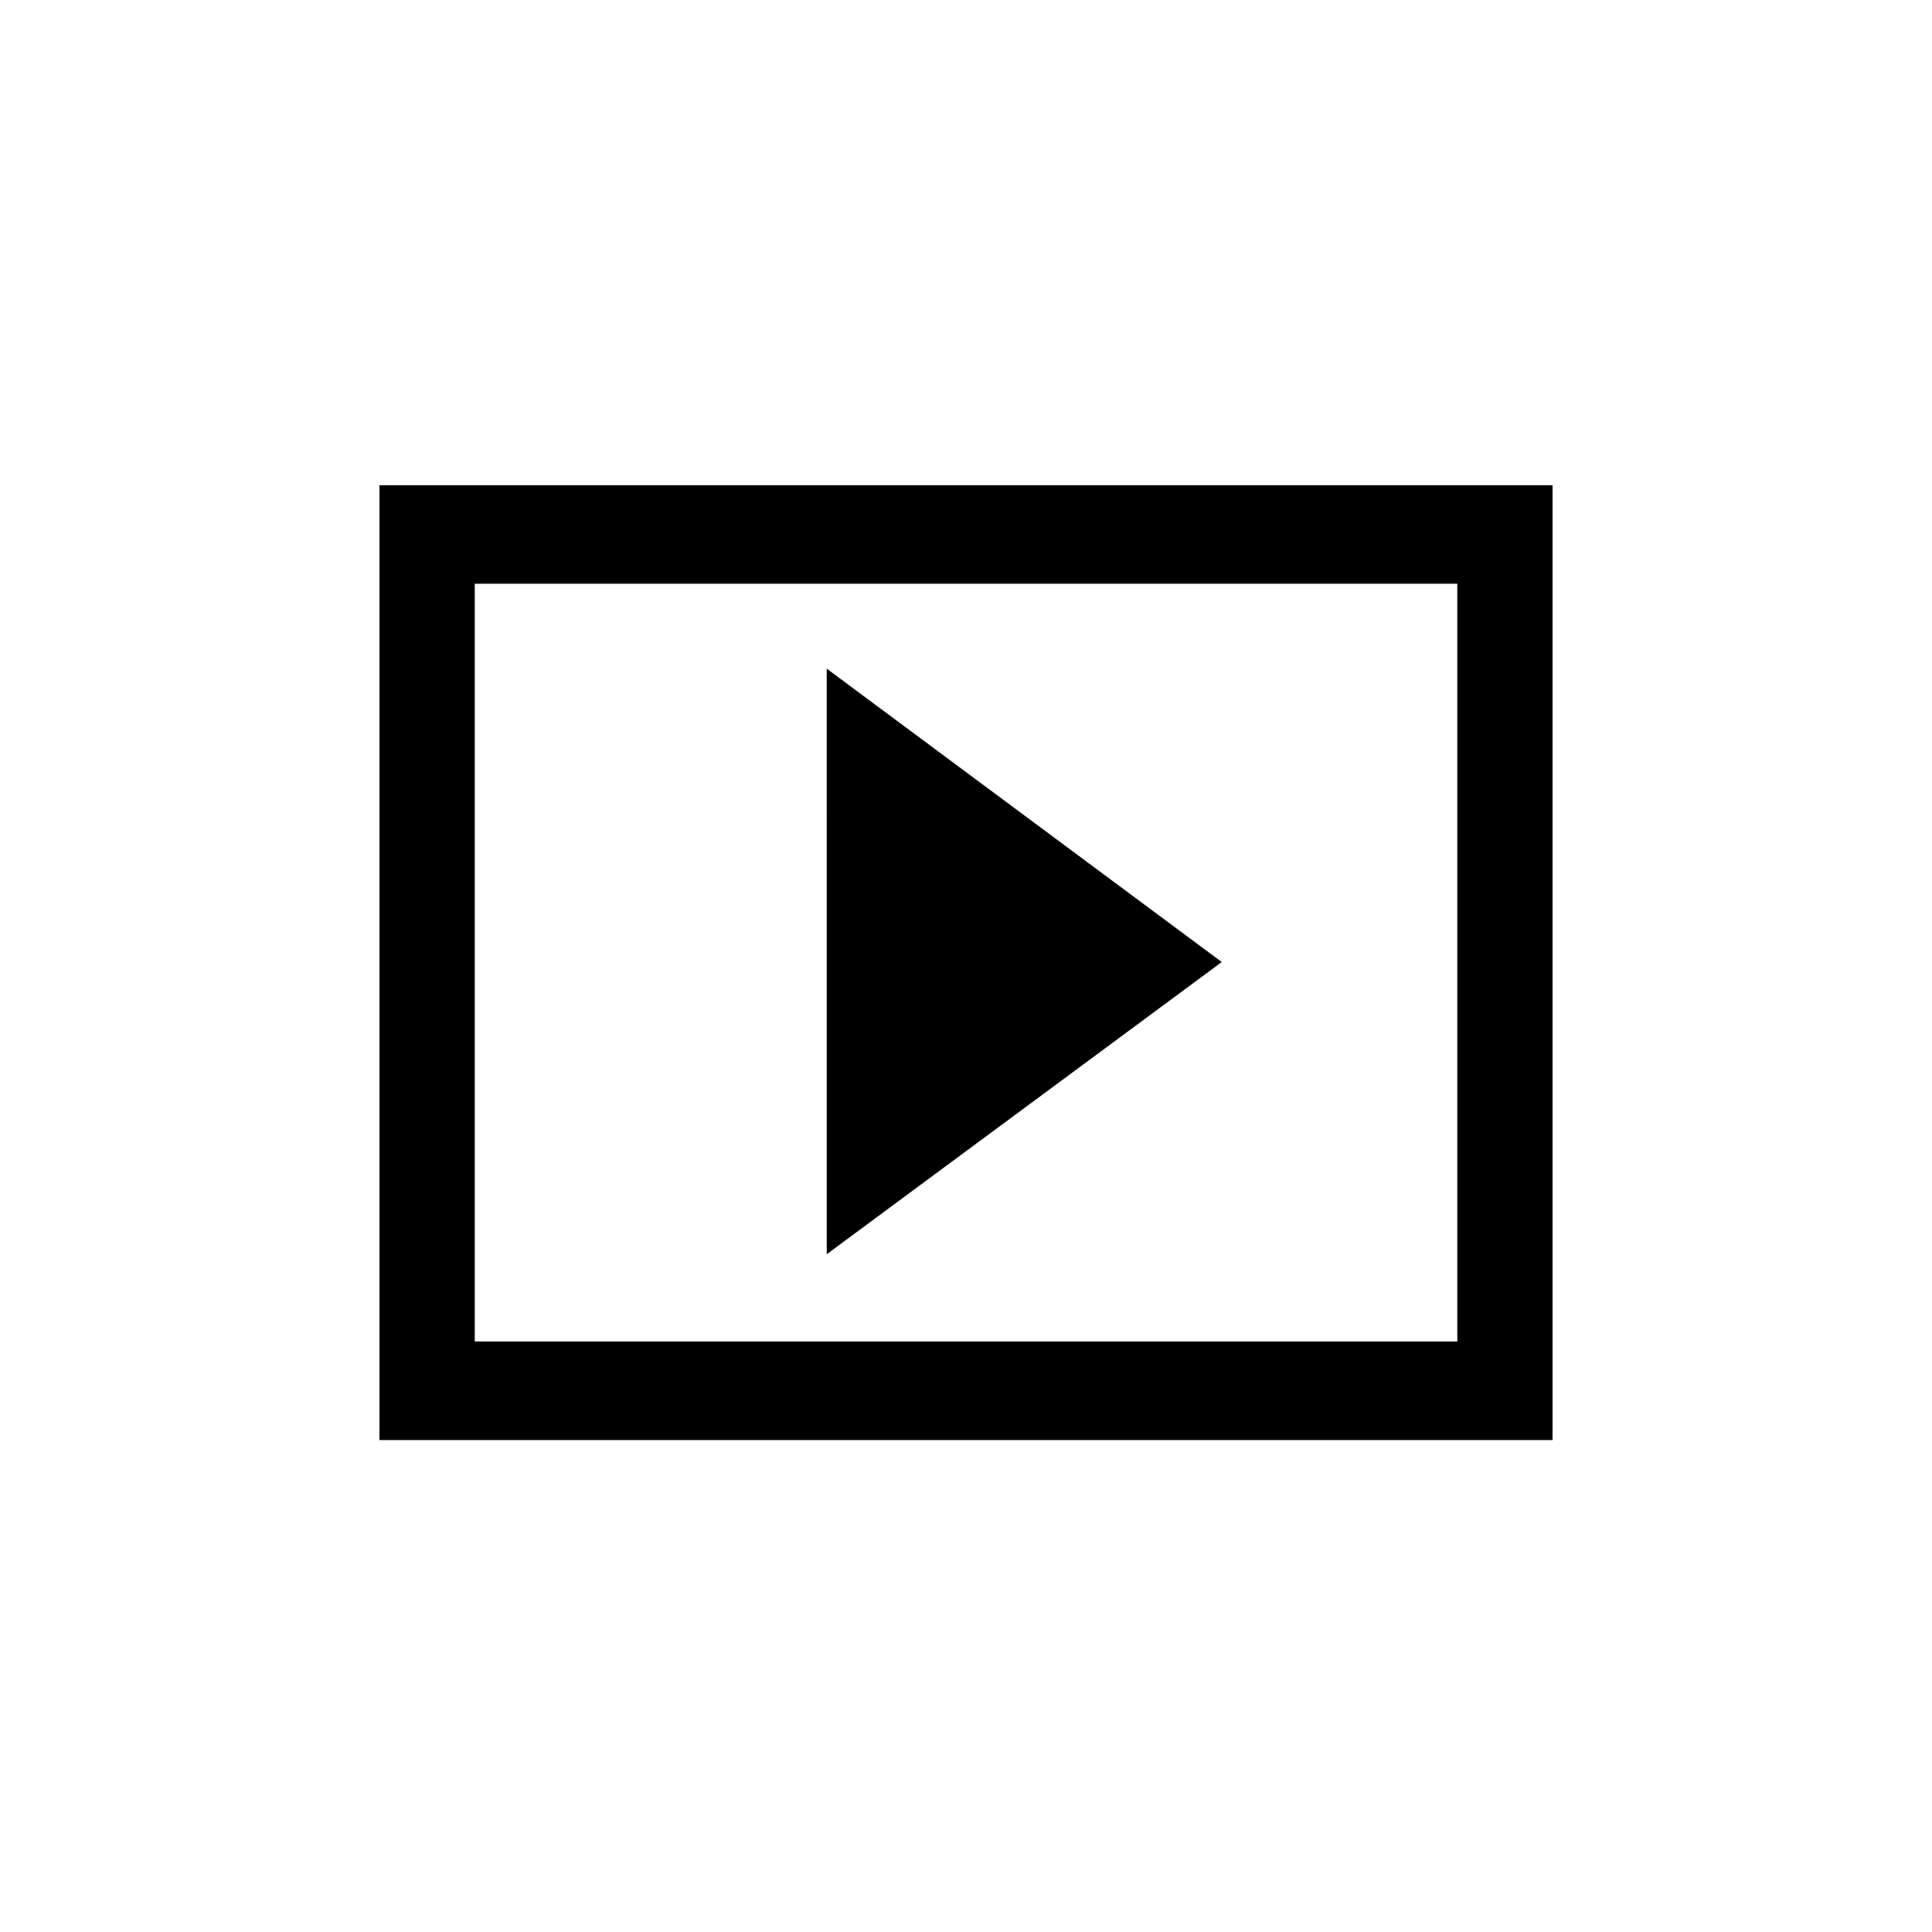
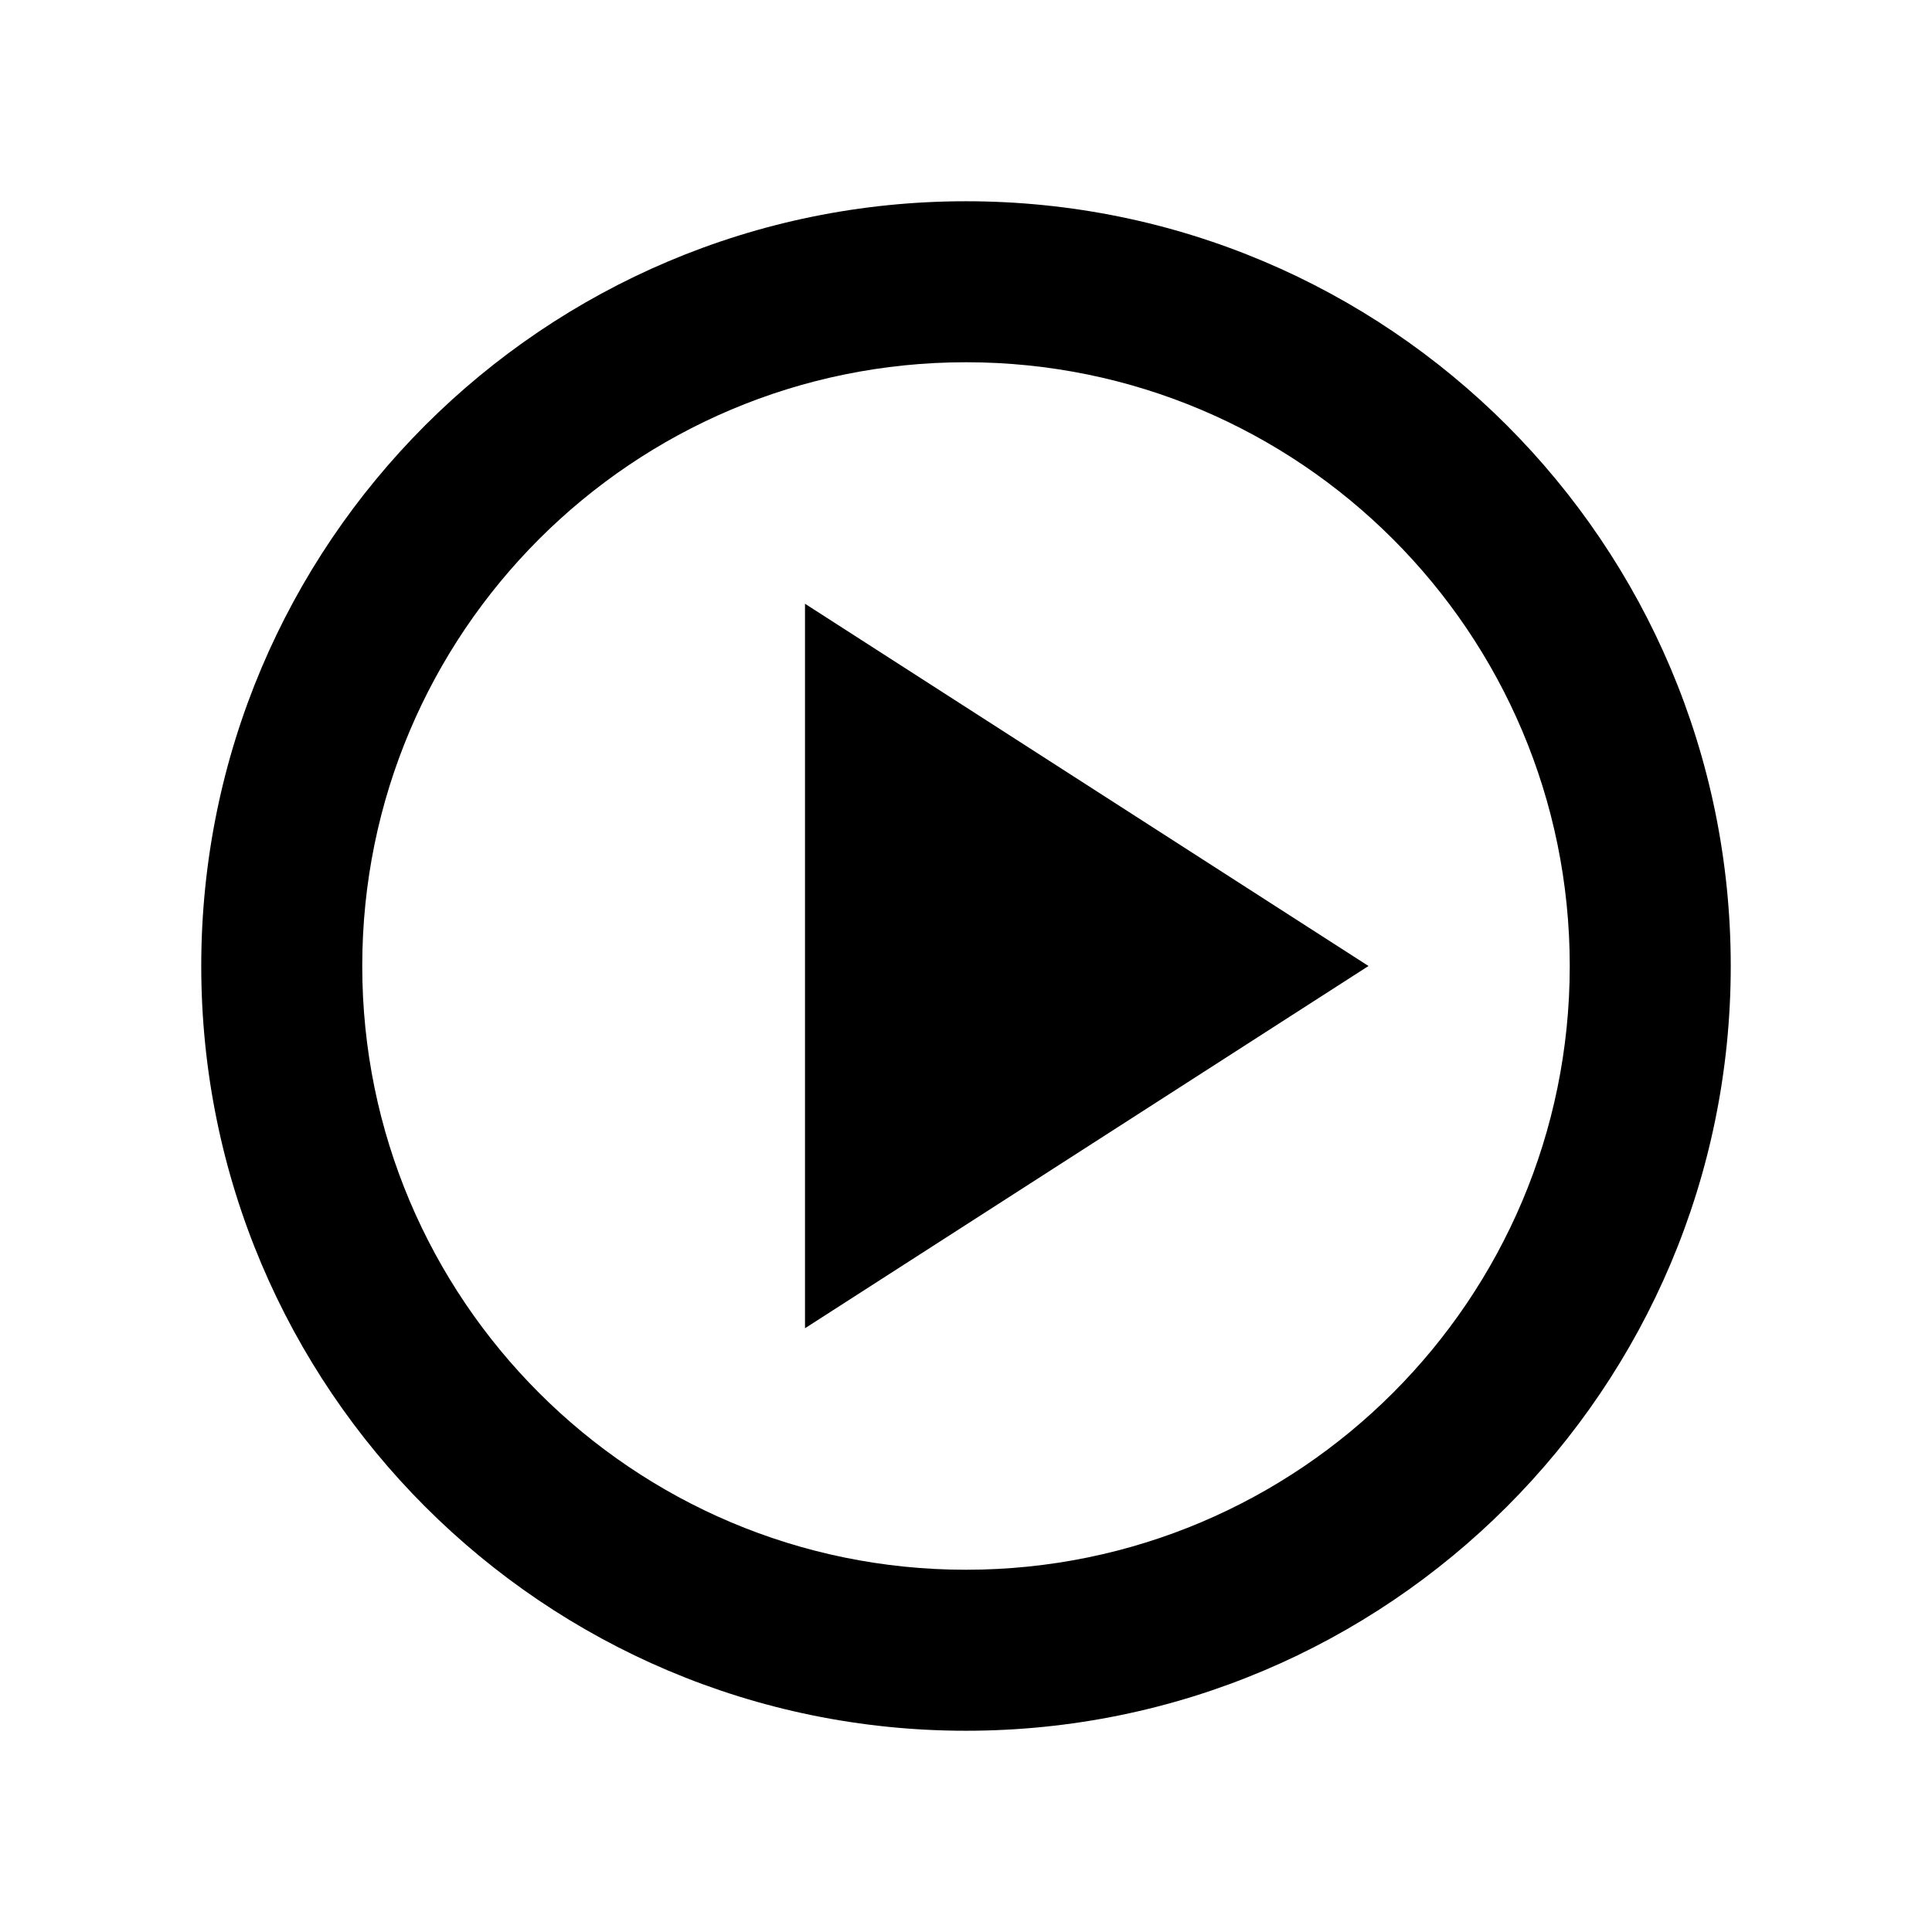
- <svg xmlns="http://www.w3.org/2000/svg" t="1572081775325" class="icon" viewBox="0 0 1024 1024" version="1.1" p-id="4740">
-   <defs>
-     <style type="text/css" />
-   </defs>
-   <path d="M201.126 257.175v506.081H822.876V257.175h-621.75z m571.274 453.834h-520.773V309.399h520.773v401.61z" p-id="4741" />
-   <path d="M647.557 509.896l-209.372-155.494 0.02 310.346z" p-id="4742" />
+ <svg xmlns="http://www.w3.org/2000/svg" t="1589620010092" class="icon" viewBox="0 0 1024 1024" version="1.1" p-id="3120">
+   <path d="M512 106.667a405.333 405.333 0 1 1 0 810.667 405.333 405.333 0 0 1 0-810.667z m0 85.333a320 320 0 1 0 0 640 320 320 0 0 0 0-640z m-85.333 128l298.667 192-298.667 192v-384z" fill="currentColor" p-id="3121" />
</svg>
